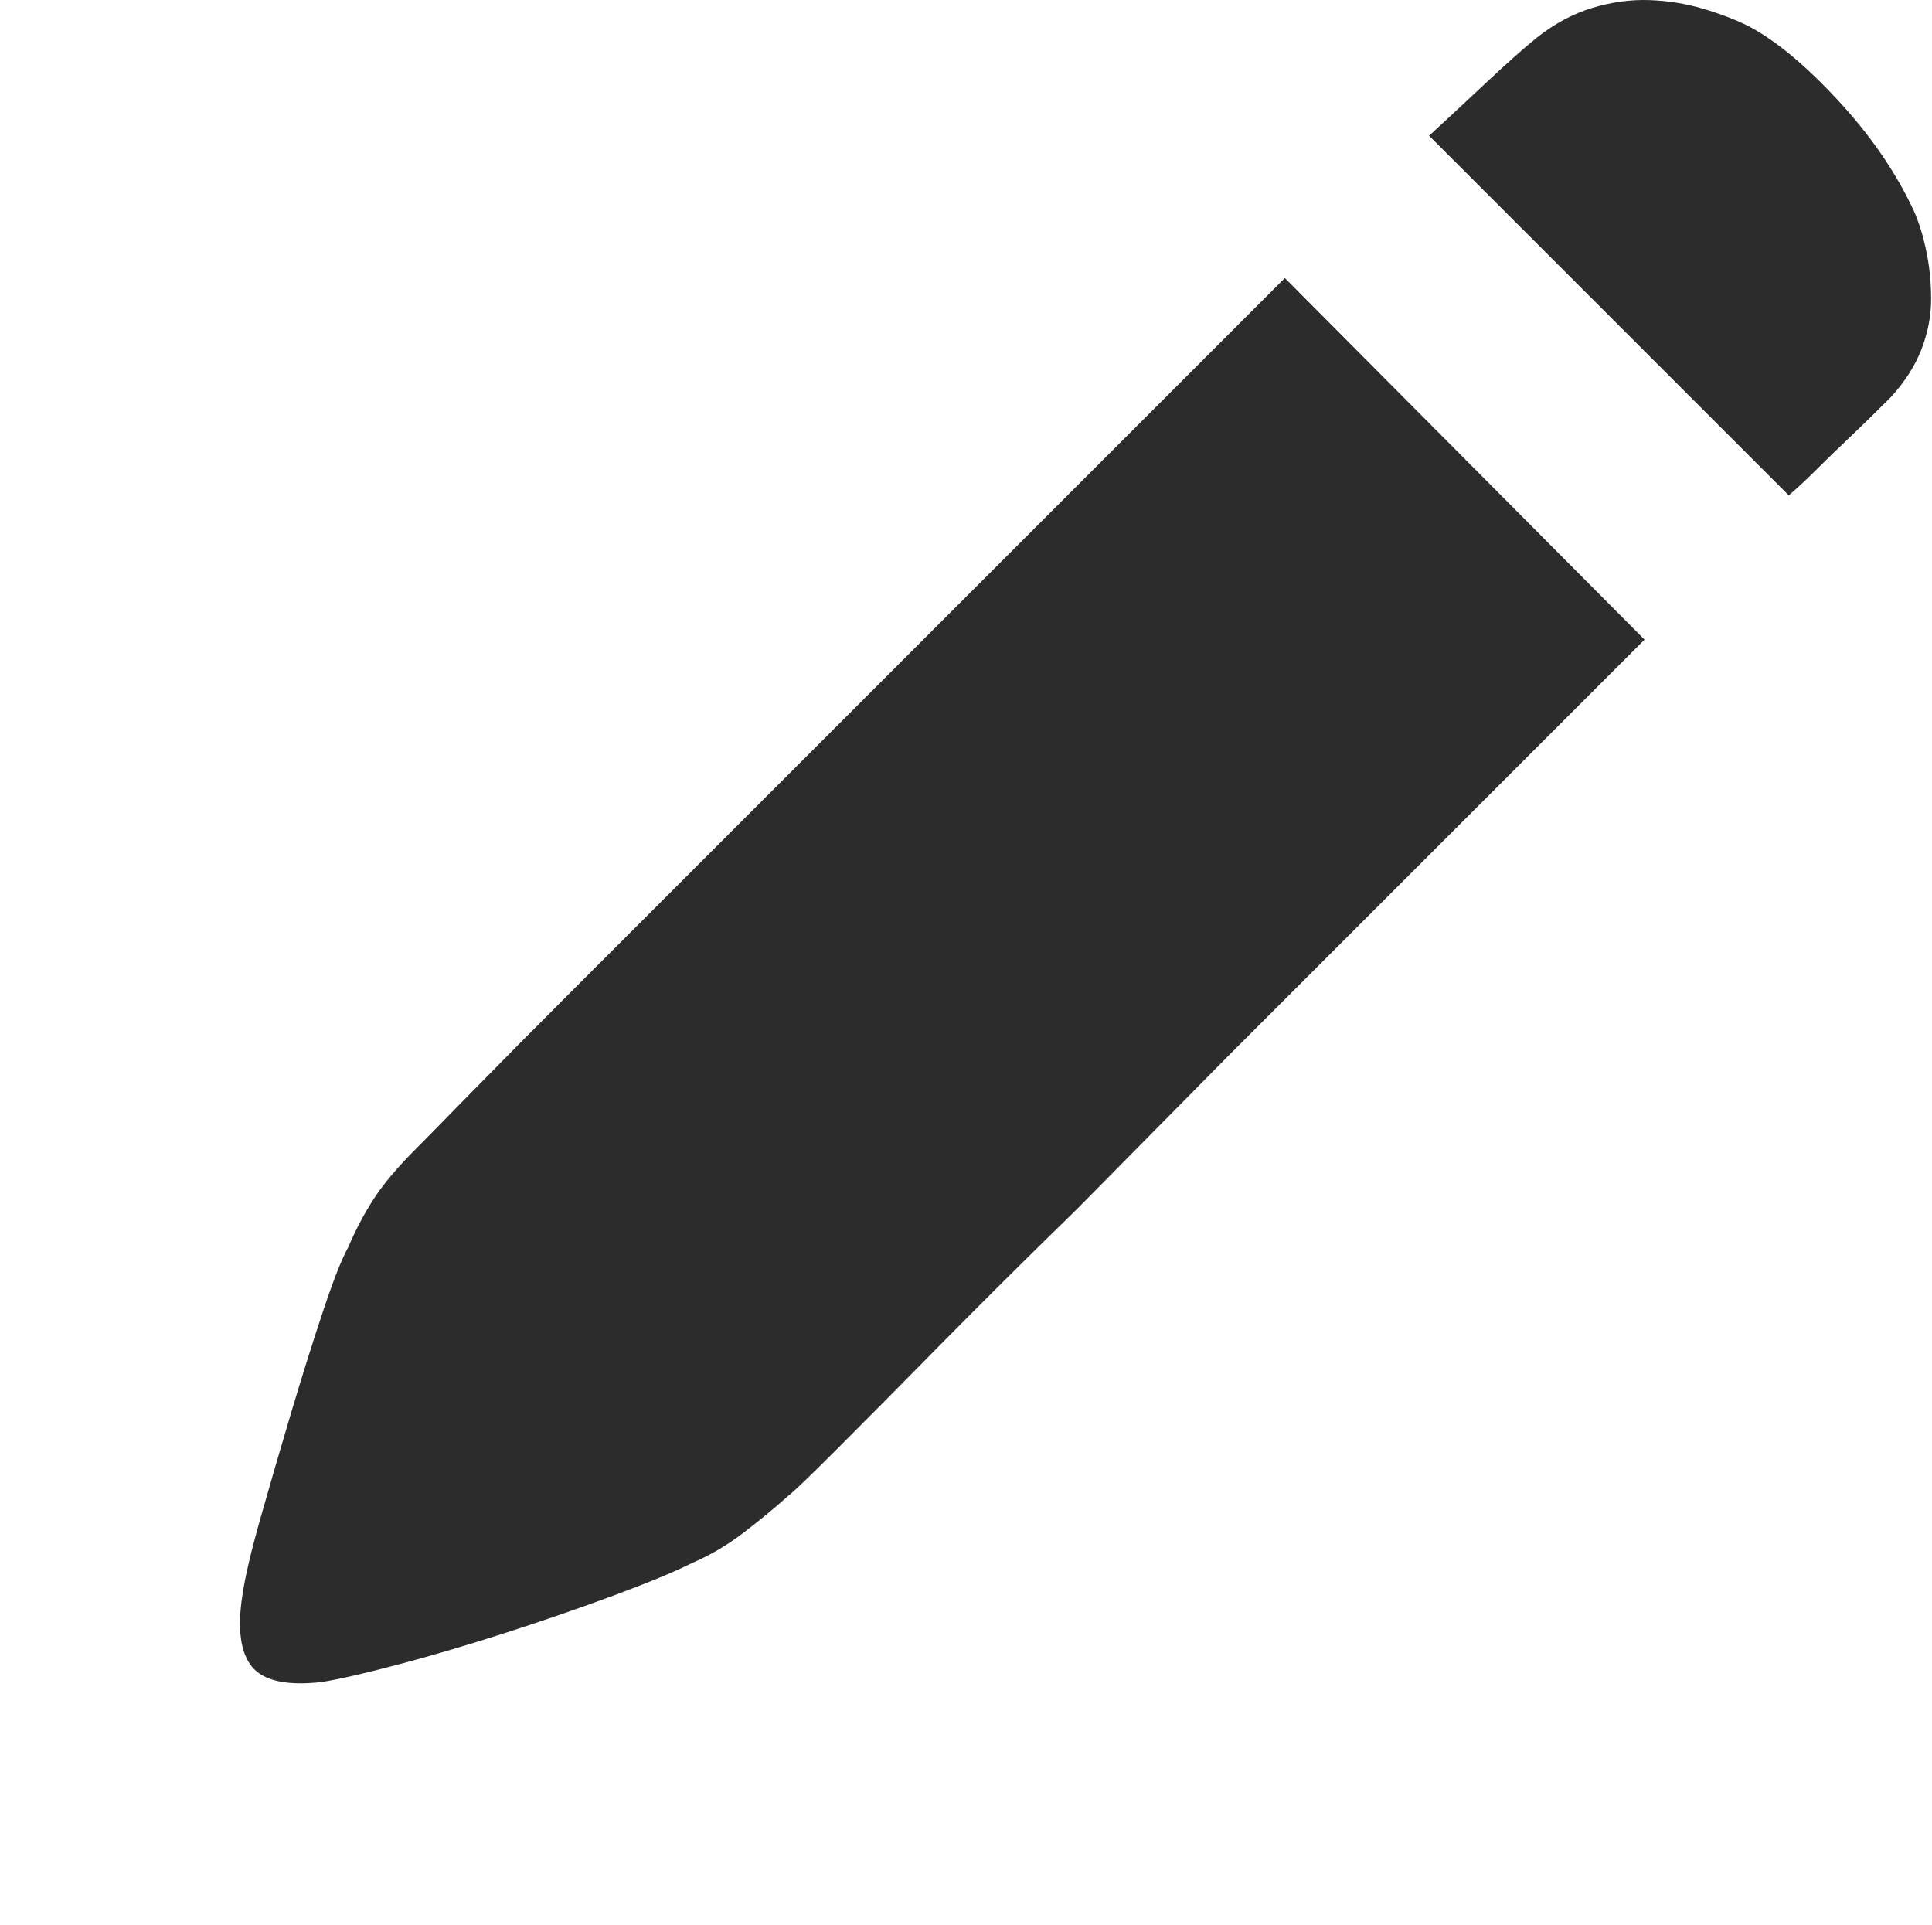
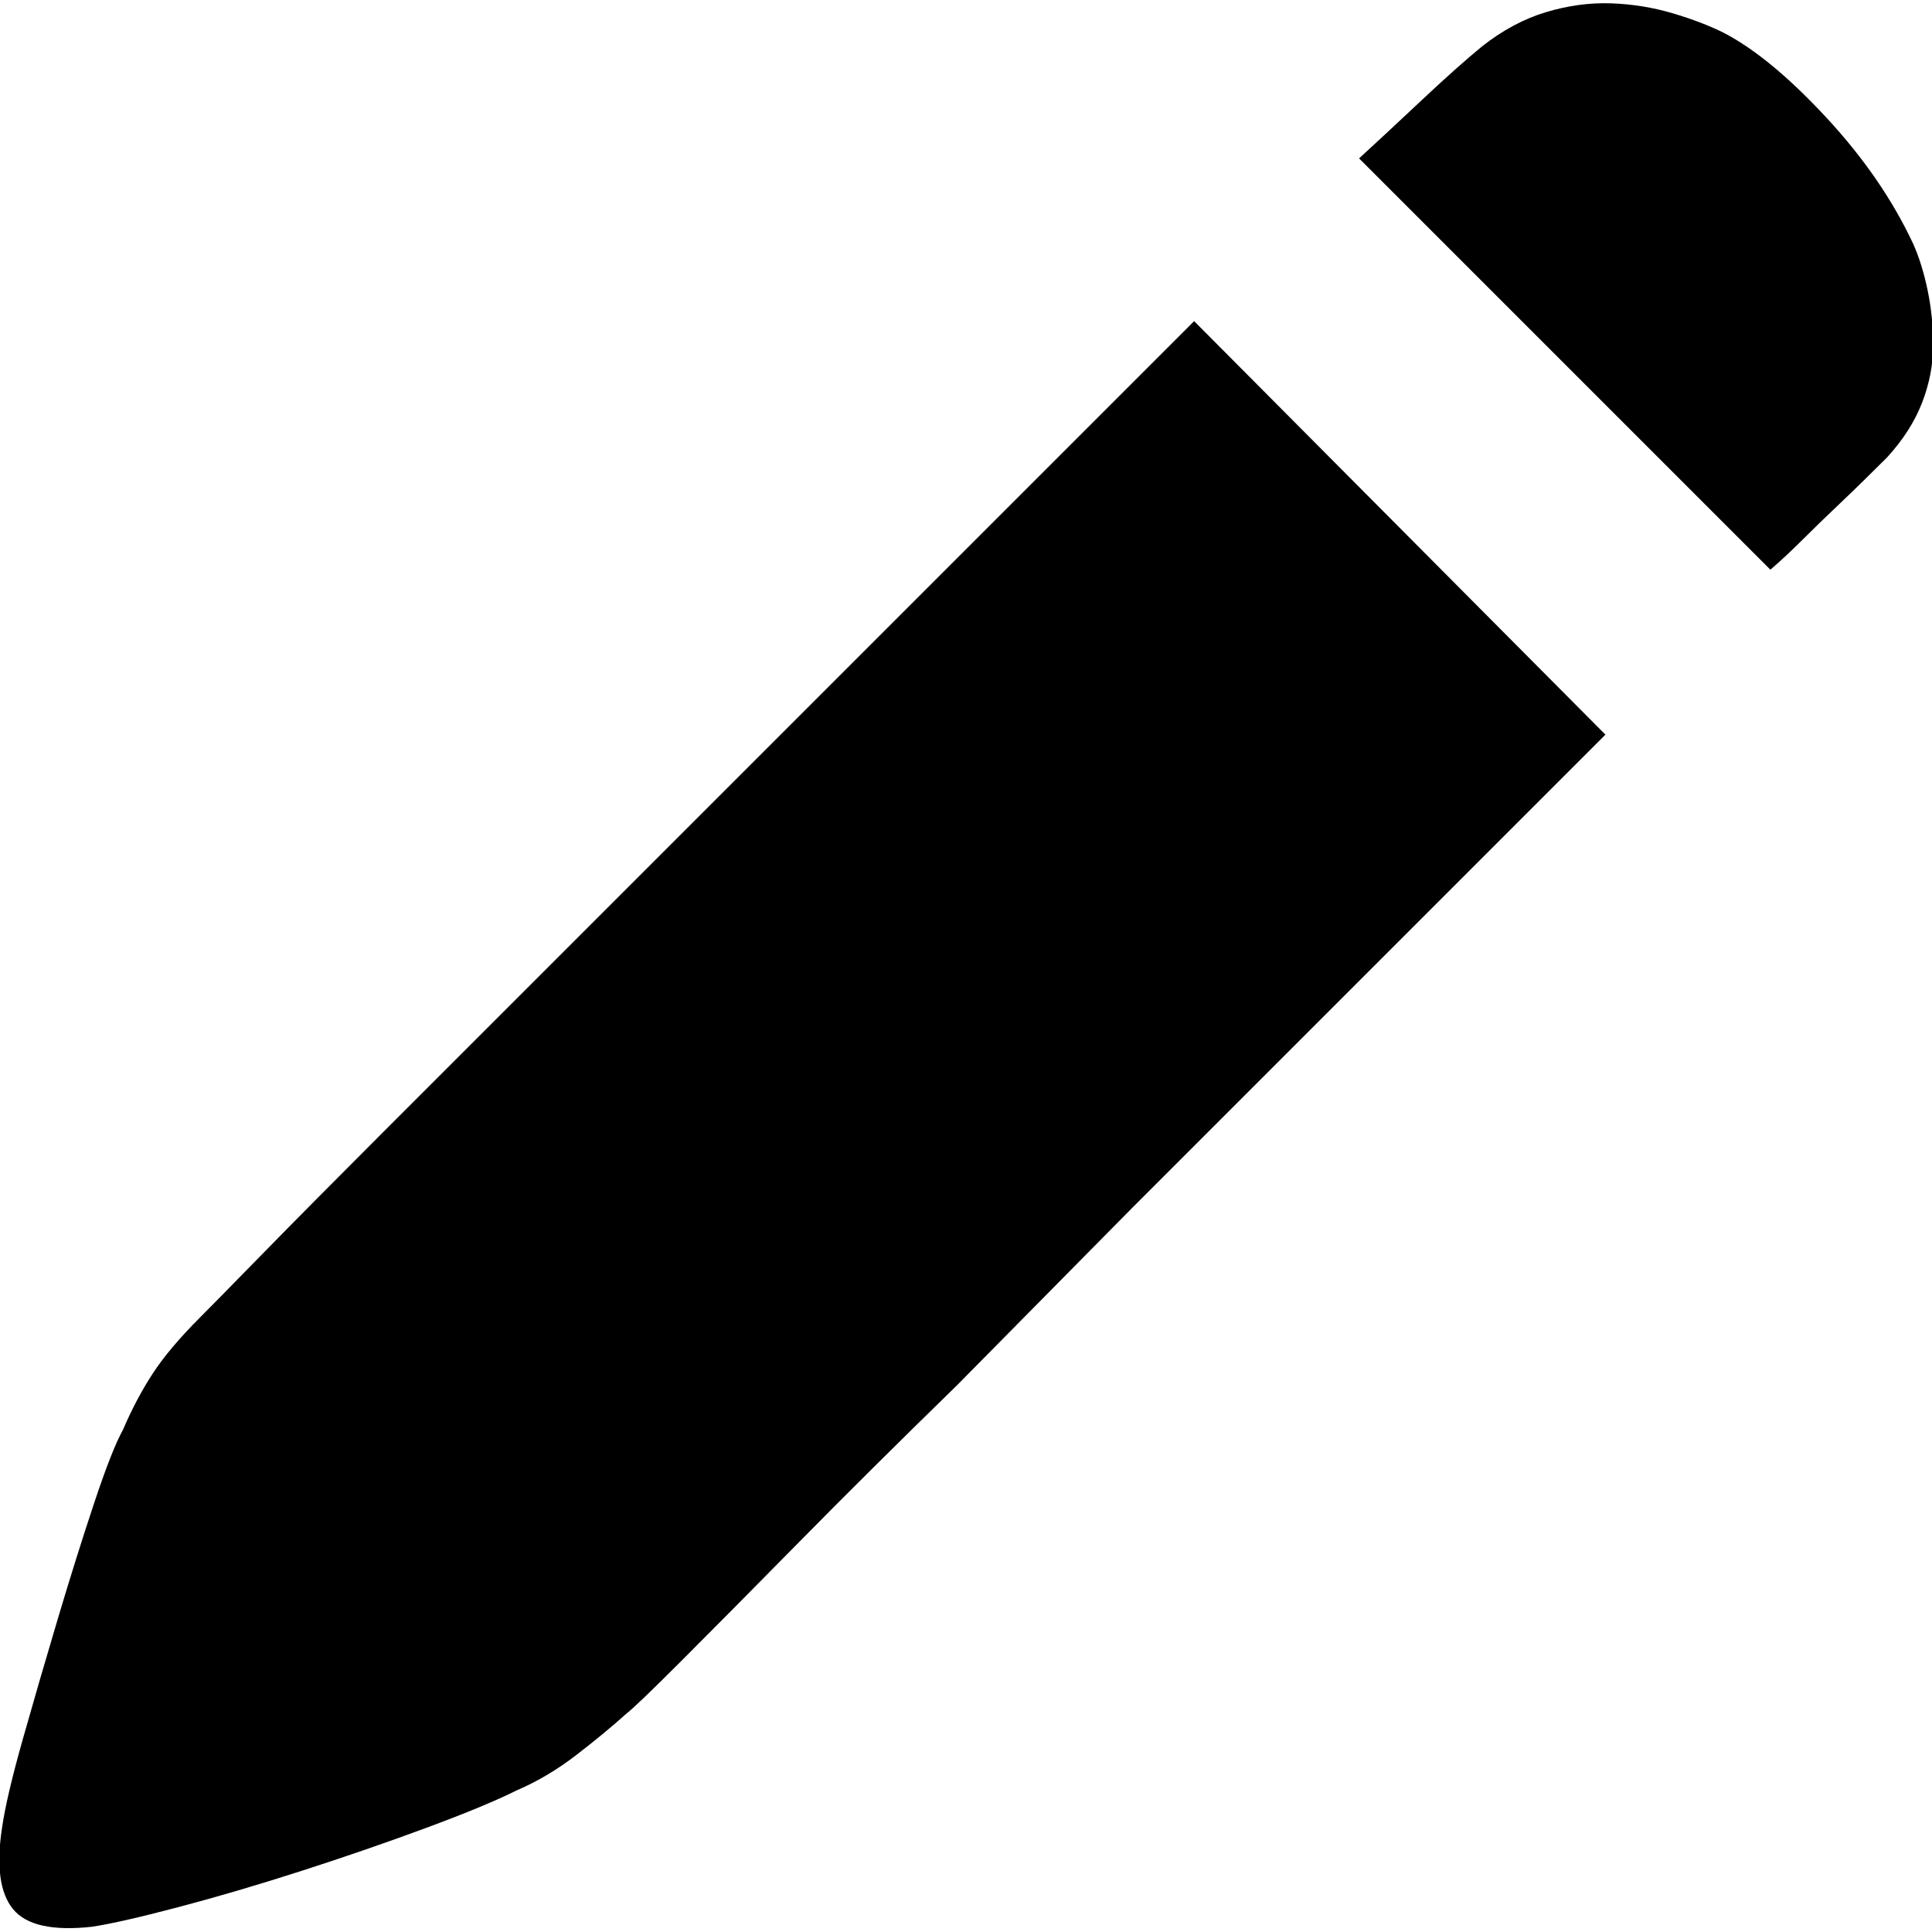
- <svg xmlns="http://www.w3.org/2000/svg" t="1791697797358" class="icon" viewBox="0 0 1028 1024" version="1.1" p-id="1854" width="200.781" height="200">
-   <path d="M1018.32 112.118q4.094 9.211 6.652 21.492t2.559 25.586-5.117 26.609-16.375 25.586q-12.281 12.281-22.004 21.492t-16.887 16.375q-8.187 8.187-15.352 14.328l-191.383-191.383q12.281-11.258 29.168-27.121t28.145-25.074q14.328-11.258 29.68-15.863t30.191-4.094 28.656 4.605 24.051 9.211q21.492 11.258 47.59 39.402t40.426 58.848zM221.062 611.555q6.141-6.141 28.656-29.168t56.289-56.801l74.711-74.711 82.898-82.898 220.039-220.039 191.383 192.406-220.039 220.039-81.875 82.898q-40.937 39.914-73.687 73.176t-54.242 54.754-25.586 24.562q-10.234 9.211-23.539 19.445t-27.633 16.375q-14.328 7.164-41.961 17.398t-57.824 19.957-57.312 16.887-40.426 9.211q-27.633 3.07-36.844-8.187t-5.117-37.867q2.047-14.328 9.723-41.449t16.375-56.289 16.887-53.73 13.305-33.773q6.141-14.328 13.816-26.098t22.004-26.098z" p-id="1855" fill="#2c2c2c" />
+ <svg xmlns="http://www.w3.org/2000/svg" t="1791697797358" class="icon" viewBox="128 0 899 896" version="1.1" p-id="1854" width="200" height="200">
+   <path d="M1018.32 112.118q4.094 9.211 6.652 21.492t2.559 25.586-5.117 26.609-16.375 25.586q-12.281 12.281-22.004 21.492t-16.887 16.375q-8.187 8.187-15.352 14.328l-191.383-191.383q12.281-11.258 29.168-27.121t28.145-25.074q14.328-11.258 29.68-15.863t30.191-4.094 28.656 4.605 24.051 9.211q21.492 11.258 47.59 39.402t40.426 58.848zM221.062 611.555q6.141-6.141 28.656-29.168t56.289-56.801l74.711-74.711 82.898-82.898 220.039-220.039 191.383 192.406-220.039 220.039-81.875 82.898q-40.937 39.914-73.687 73.176t-54.242 54.754-25.586 24.562q-10.234 9.211-23.539 19.445t-27.633 16.375q-14.328 7.164-41.961 17.398t-57.824 19.957-57.312 16.887-40.426 9.211q-27.633 3.07-36.844-8.187t-5.117-37.867q2.047-14.328 9.723-41.449t16.375-56.289 16.887-53.73 13.305-33.773q6.141-14.328 13.816-26.098t22.004-26.098z" p-id="1855" />
</svg>
